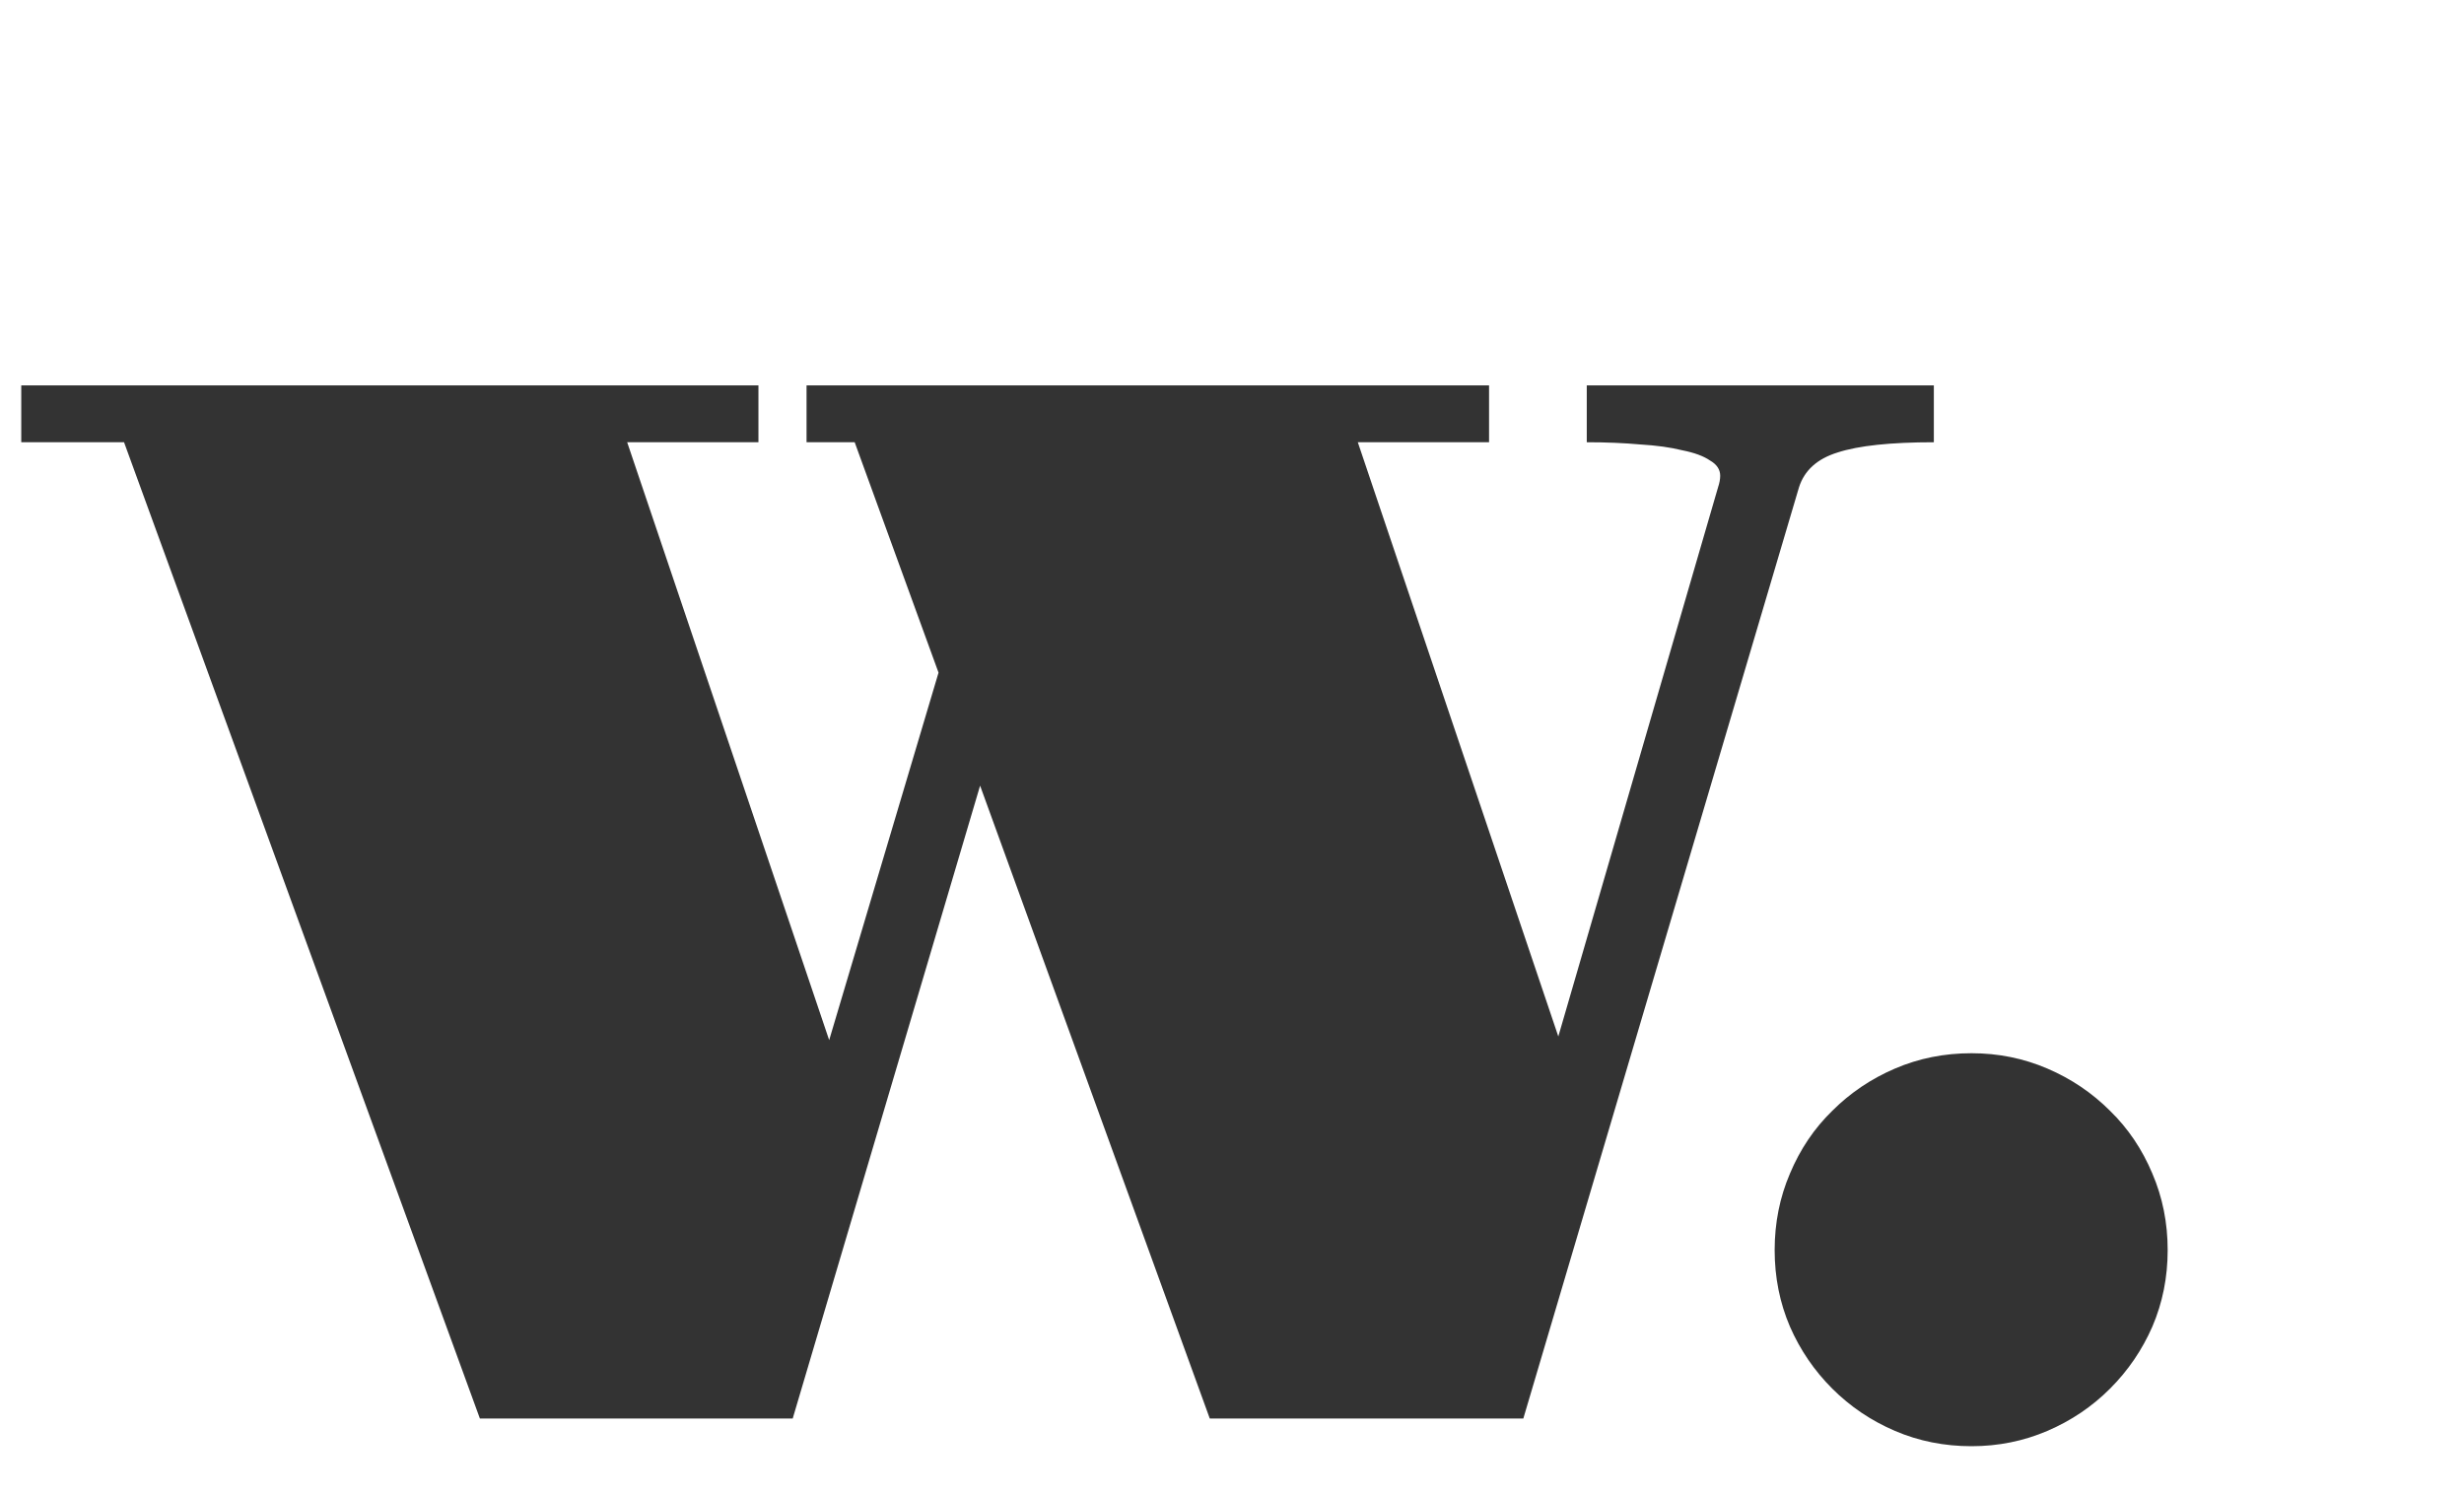
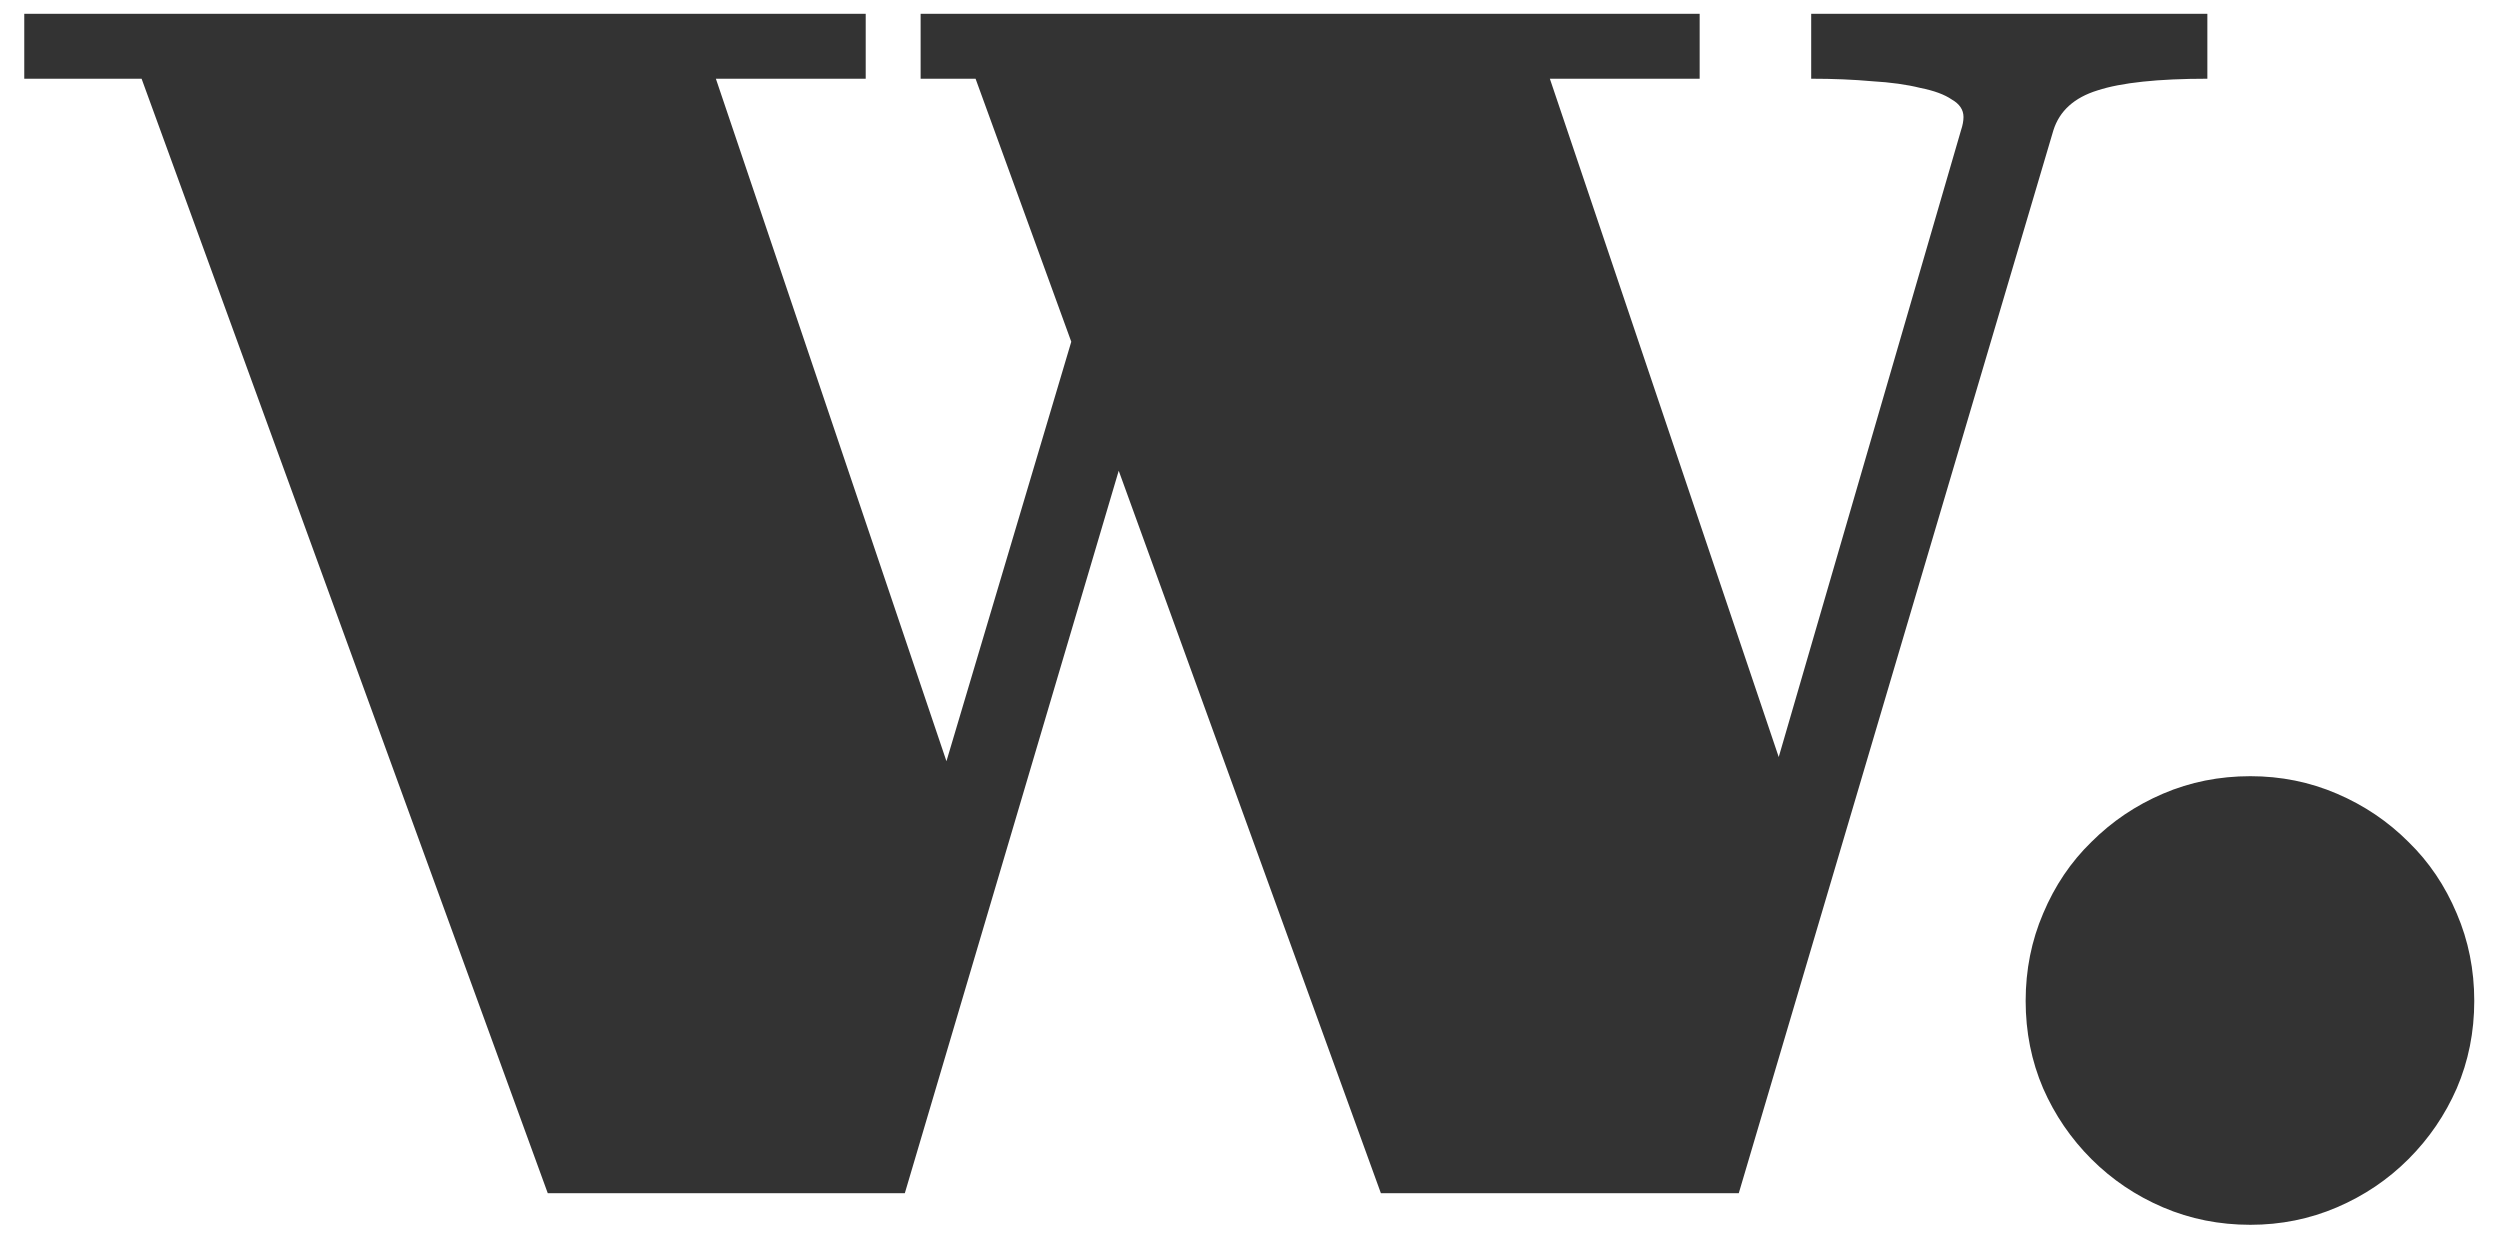
- <svg xmlns="http://www.w3.org/2000/svg" width="99" height="60" viewBox="0 0 99 60" fill="none">
-   <path d="M4.984 17.771H0.854V15.486H30.473V17.771H25.199L33.315 41.795L37.709 27.029L34.34 17.771H32.406V15.486H59.828V17.771H54.555L62.611 41.648L69.027 19.588C69.086 19.412 69.115 19.256 69.115 19.119C69.115 18.865 68.978 18.66 68.705 18.504C68.451 18.328 68.08 18.191 67.592 18.094C67.123 17.977 66.557 17.898 65.893 17.859C65.248 17.801 64.535 17.771 63.754 17.771V15.486H77.699V17.771C75.961 17.771 74.672 17.908 73.832 18.182C73.012 18.436 72.494 18.904 72.279 19.588L61.205 57H48.607L39.379 31.57L31.85 57H19.281L4.984 17.771ZM71.303 50.232C71.303 49.139 71.508 48.113 71.918 47.156C72.328 46.18 72.894 45.34 73.617 44.637C74.34 43.914 75.18 43.348 76.137 42.938C77.094 42.527 78.119 42.322 79.213 42.322C80.287 42.322 81.303 42.527 82.26 42.938C83.217 43.348 84.057 43.914 84.779 44.637C85.502 45.34 86.068 46.18 86.478 47.156C86.889 48.113 87.094 49.139 87.094 50.232C87.094 51.326 86.889 52.352 86.478 53.309C86.068 54.246 85.502 55.076 84.779 55.799C84.057 56.522 83.217 57.088 82.26 57.498C81.303 57.908 80.287 58.113 79.213 58.113C78.119 58.113 77.094 57.908 76.137 57.498C75.18 57.088 74.34 56.522 73.617 55.799C72.894 55.076 72.328 54.246 71.918 53.309C71.508 52.352 71.303 51.326 71.303 50.232Z" fill="#333333" />
+ <svg xmlns="http://www.w3.org/2000/svg" width="88" height="44" viewBox="0 0 88 44" fill="none">
+   <path d="M4.984 2.771H0.854V0.486H30.473V2.771H25.199L33.315 26.795L37.709 12.029L34.34 2.771H32.406V0.486H59.828V2.771H54.555L62.611 26.648L69.027 4.588C69.086 4.412 69.115 4.256 69.115 4.119C69.115 3.865 68.978 3.66 68.705 3.504C68.451 3.328 68.08 3.191 67.592 3.094C67.123 2.977 66.557 2.898 65.893 2.859C65.248 2.801 64.535 2.771 63.754 2.771V0.486H77.699V2.771C75.961 2.771 74.672 2.908 73.832 3.182C73.012 3.436 72.494 3.904 72.279 4.588L61.205 42H48.607L39.379 16.57L31.85 42H19.281L4.984 2.771ZM71.303 35.232C71.303 34.139 71.508 33.113 71.918 32.156C72.328 31.18 72.894 30.34 73.617 29.637C74.34 28.914 75.18 28.348 76.137 27.938C77.094 27.527 78.119 27.322 79.213 27.322C80.287 27.322 81.303 27.527 82.26 27.938C83.217 28.348 84.057 28.914 84.779 29.637C85.502 30.34 86.068 31.18 86.478 32.156C86.889 33.113 87.094 34.139 87.094 35.232C87.094 36.326 86.889 37.352 86.478 38.309C86.068 39.246 85.502 40.076 84.779 40.799C84.057 41.522 83.217 42.088 82.26 42.498C81.303 42.908 80.287 43.113 79.213 43.113C78.119 43.113 77.094 42.908 76.137 42.498C75.18 42.088 74.34 41.522 73.617 40.799C72.894 40.076 72.328 39.246 71.918 38.309C71.508 37.352 71.303 36.326 71.303 35.232Z" fill="#333333" />
</svg>
